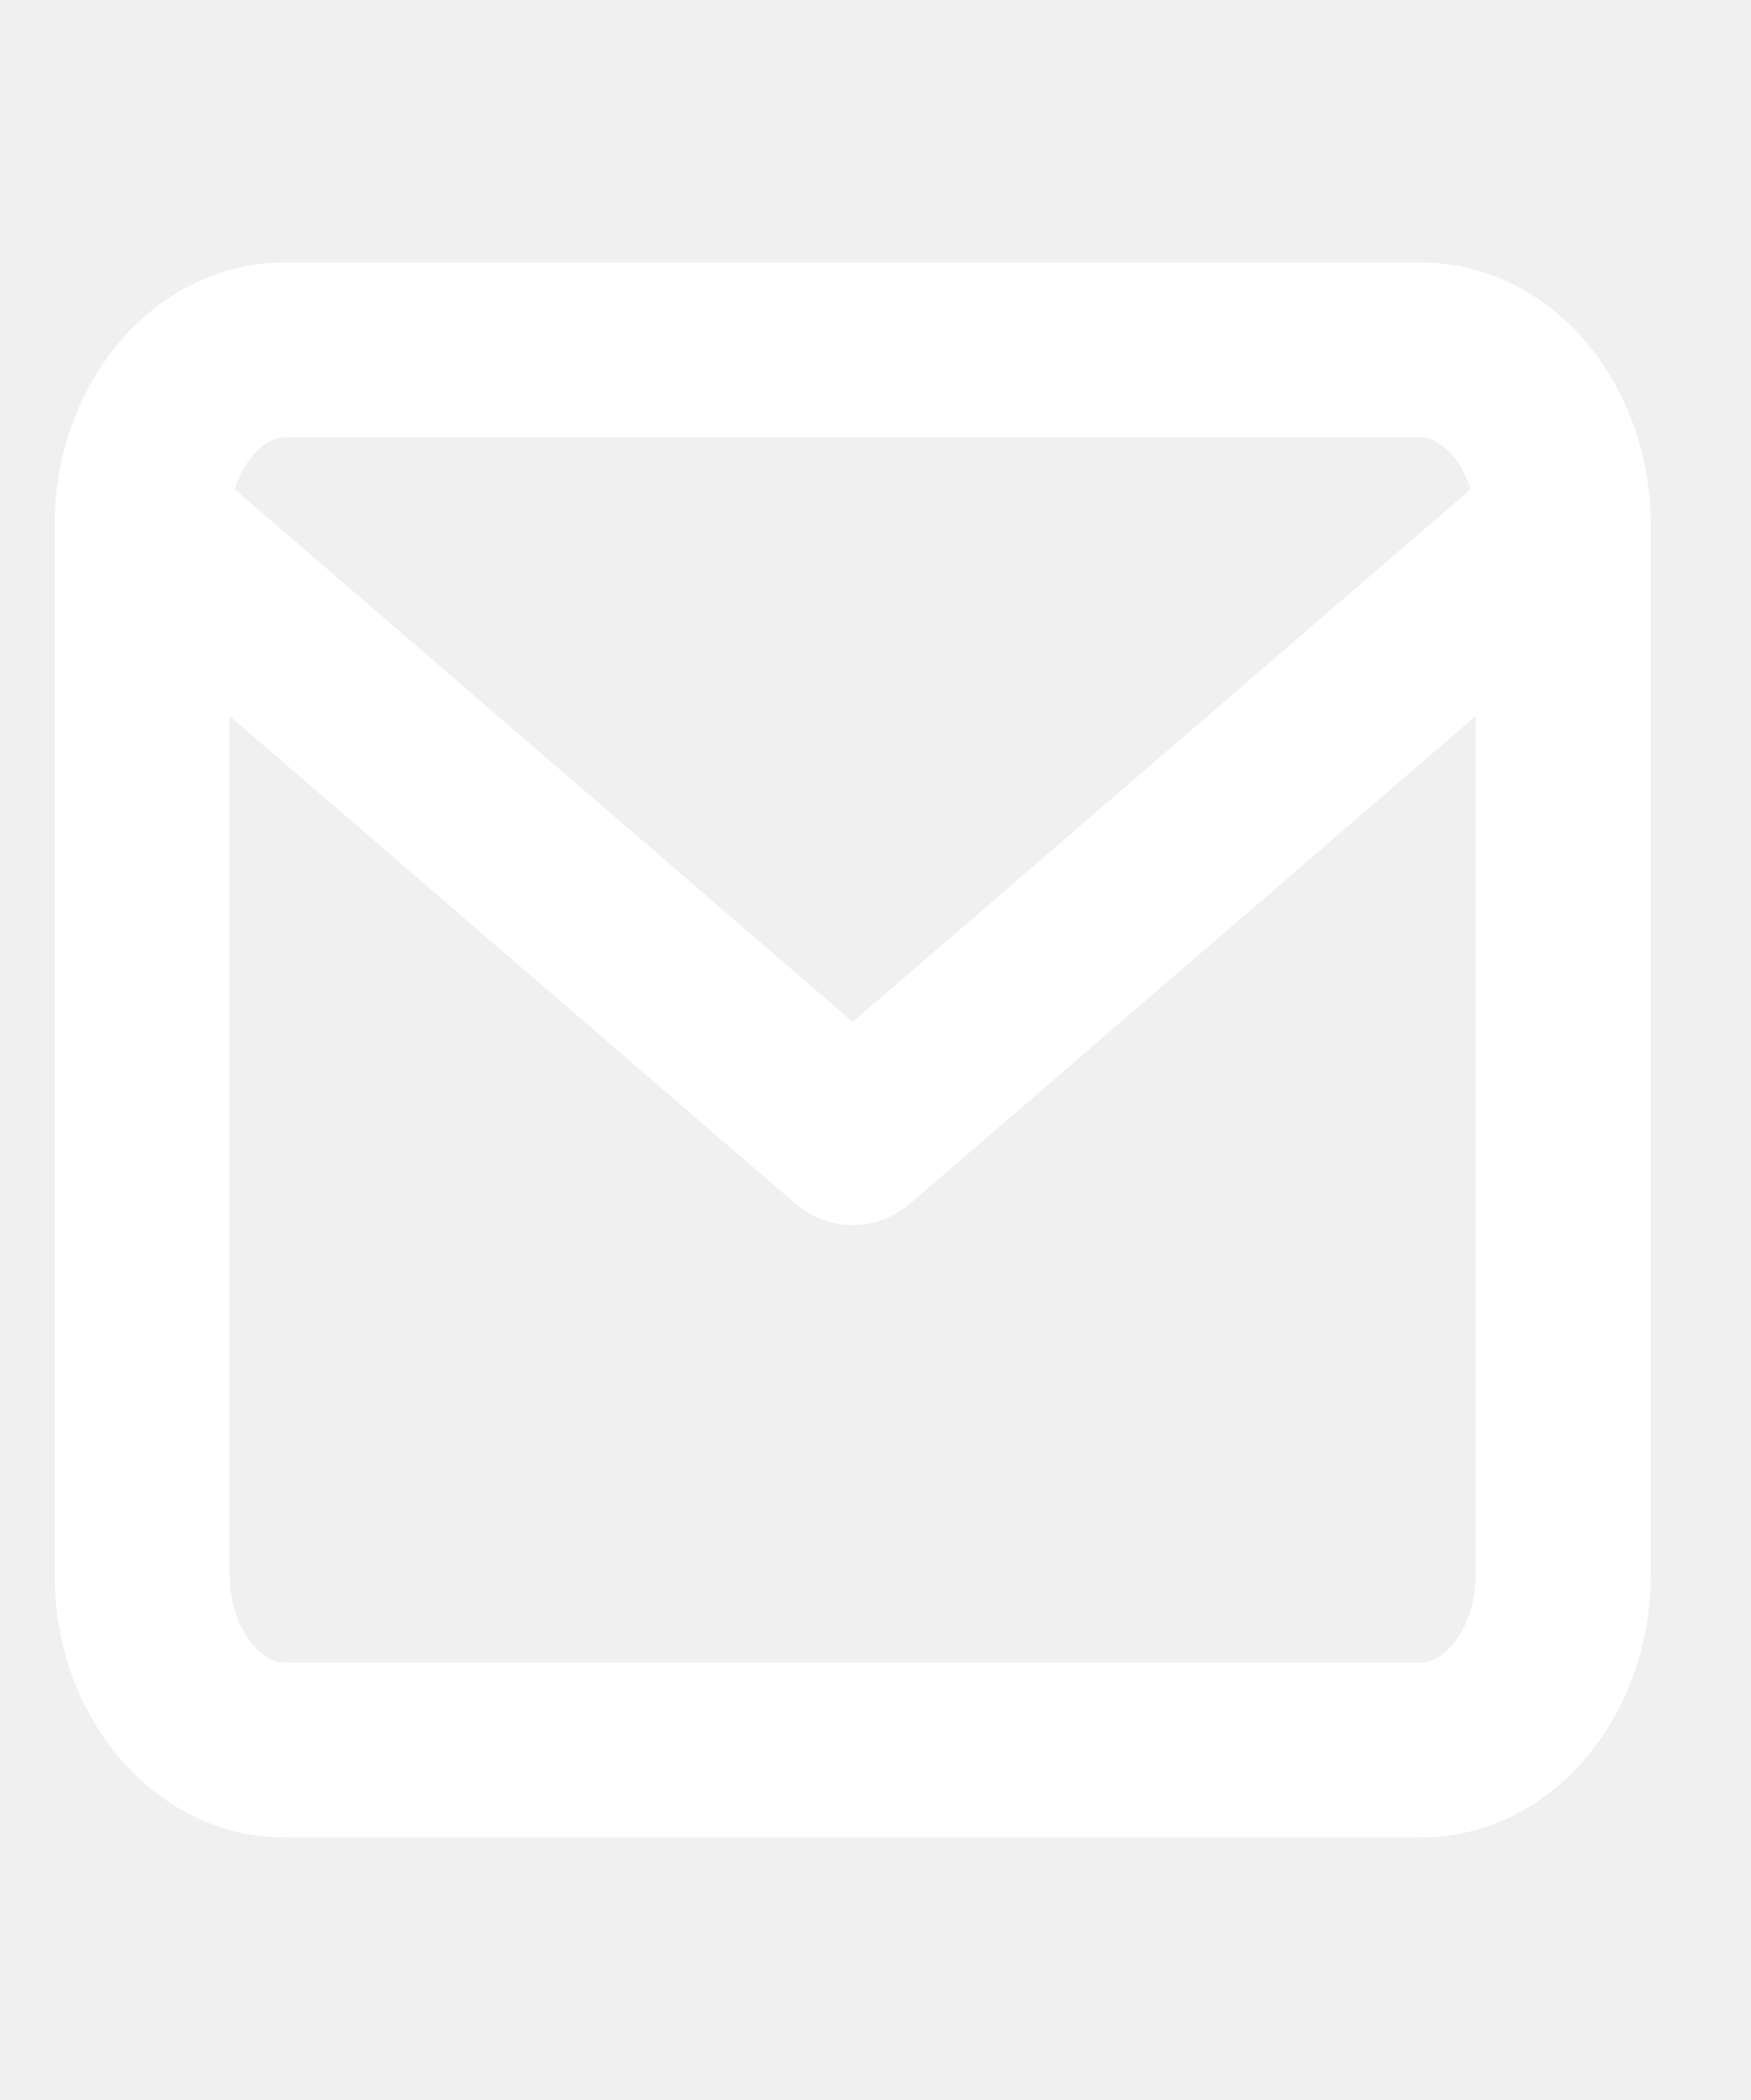
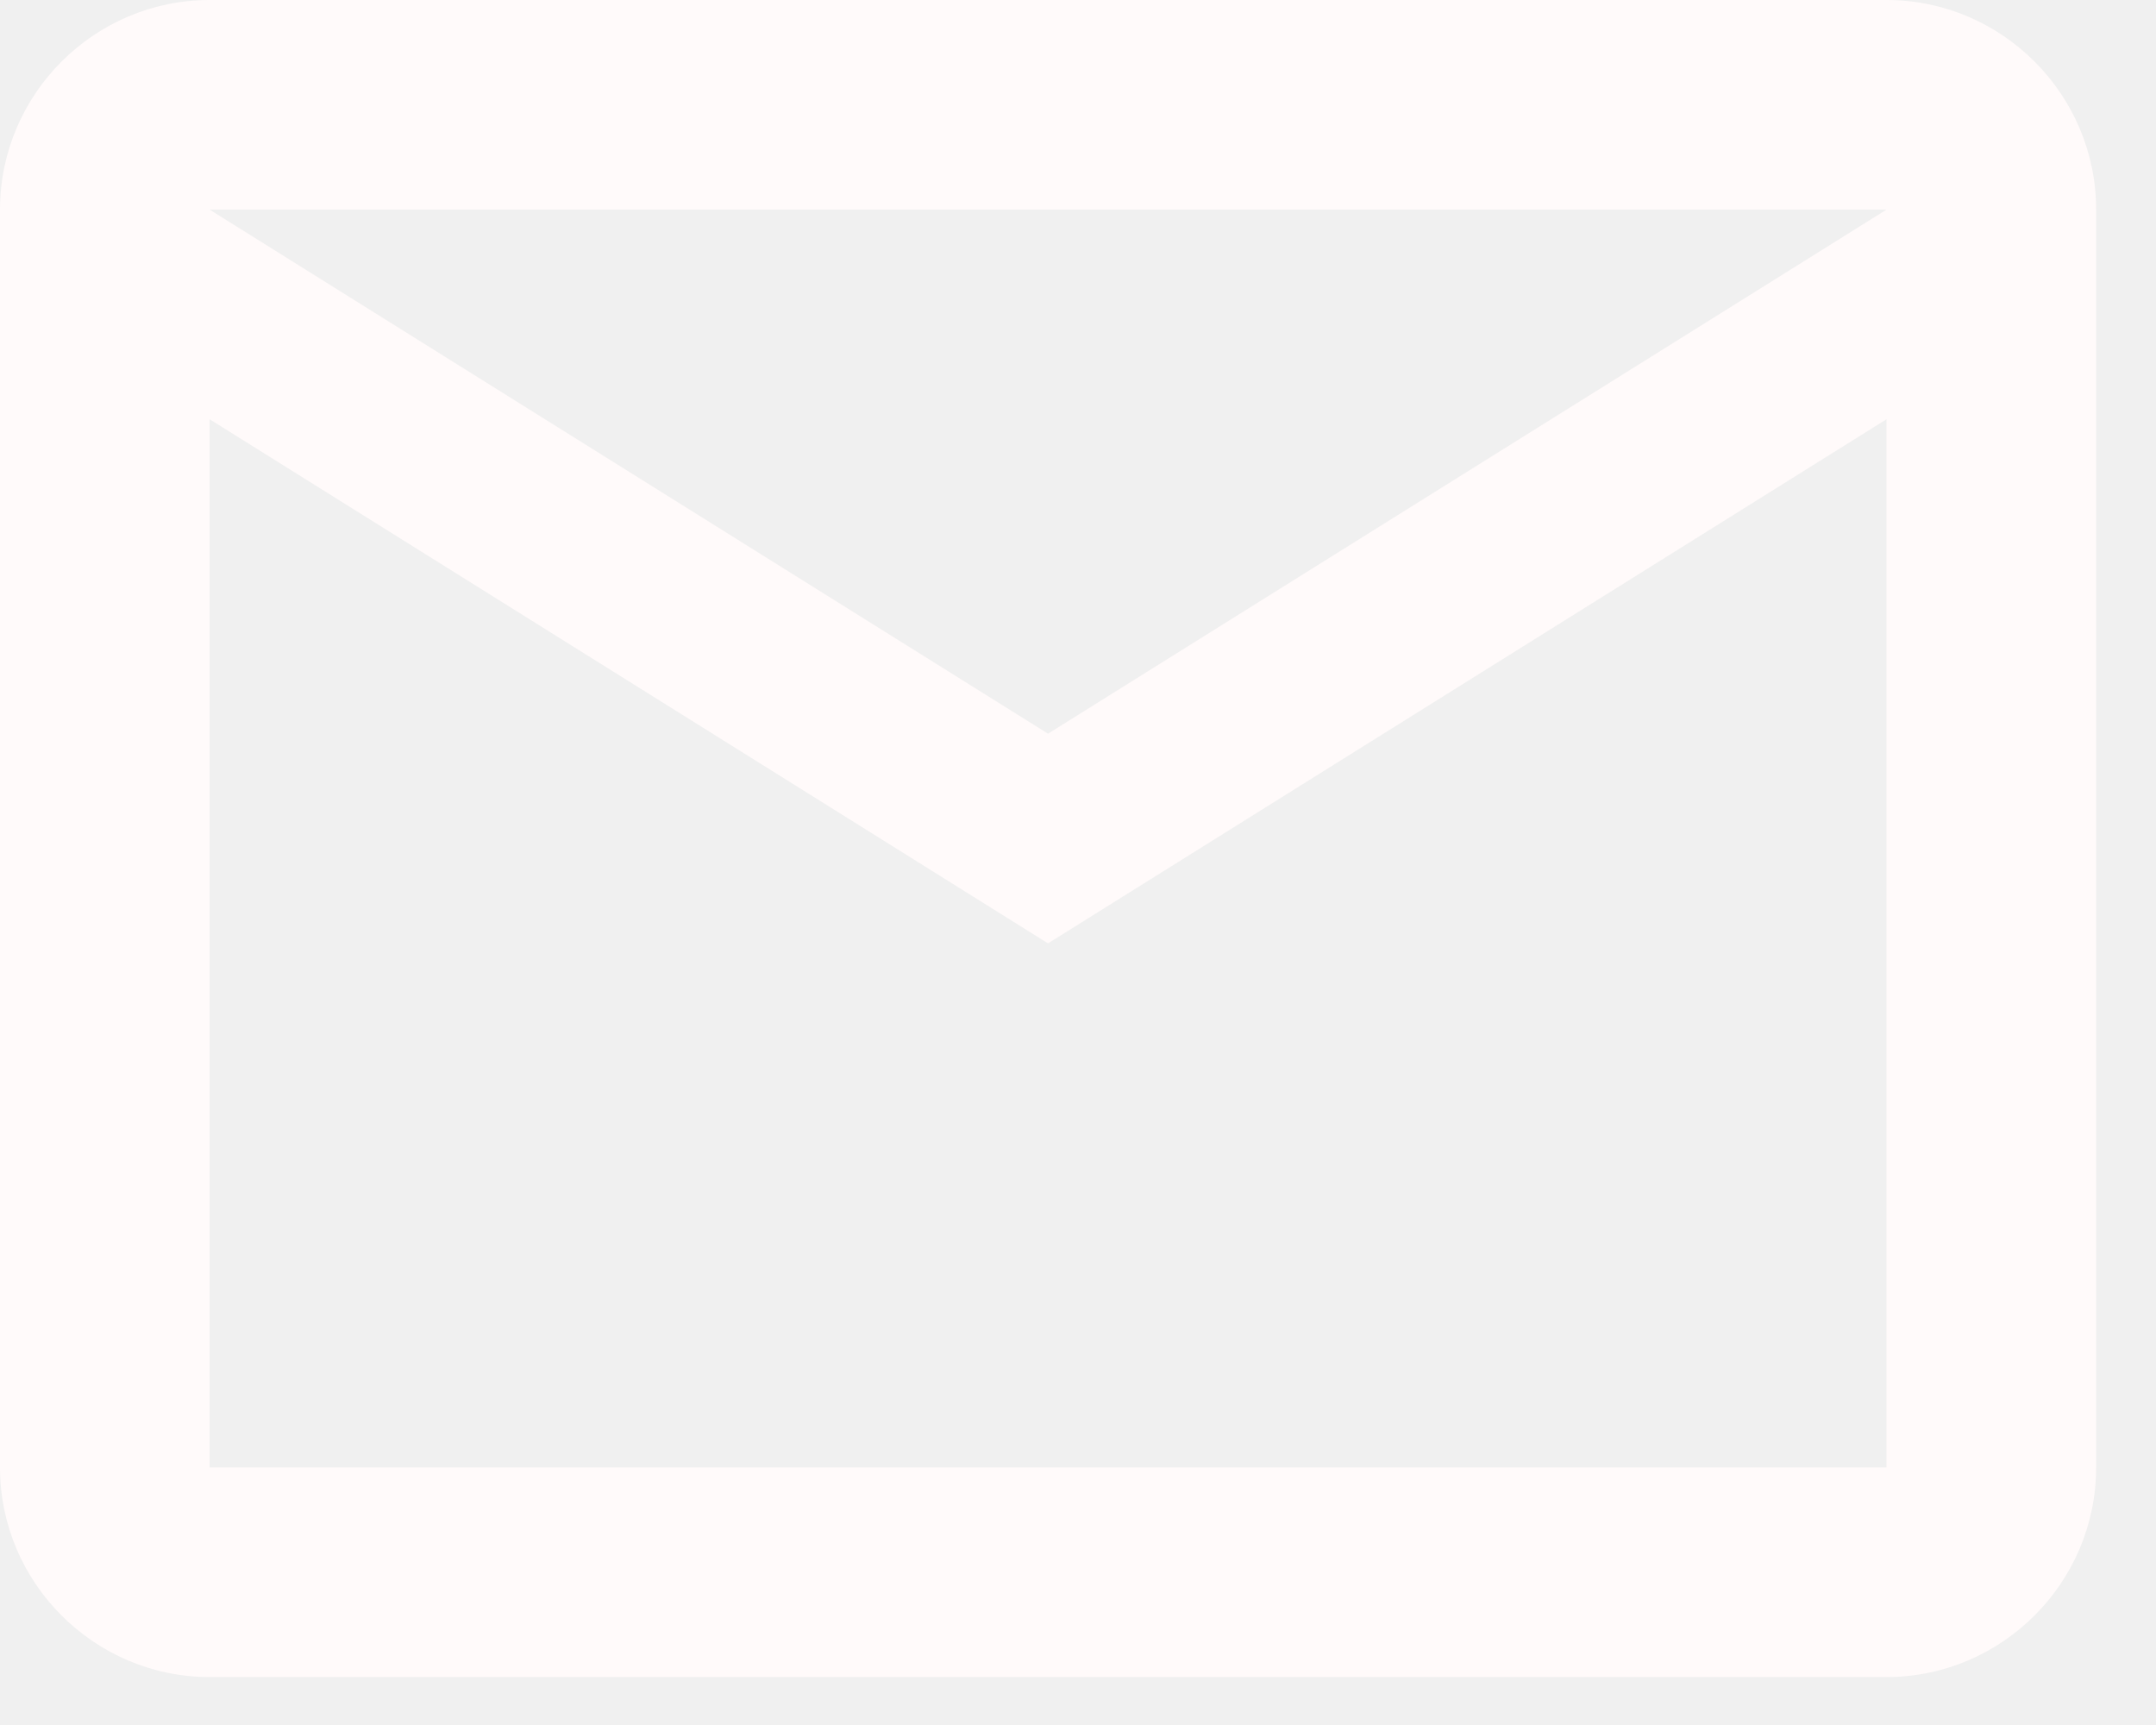
- <svg xmlns="http://www.w3.org/2000/svg" width="20" height="24" viewBox="0 0 20 24" fill="none">
-   <path d="M3.248 4H16.238C17.131 4 17.861 4.9 17.861 6V18C17.861 19.1 17.131 20 16.238 20H3.248C2.354 20 1.624 19.1 1.624 18V6C1.624 4.9 2.354 4 3.248 4Z" stroke="white" stroke-width="2" stroke-linecap="round" stroke-linejoin="round" />
-   <path d="M17.861 6L9.743 13L1.624 6" stroke="white" stroke-width="2" stroke-linecap="round" stroke-linejoin="round" />
+ <svg xmlns="http://www.w3.org/2000/svg" width="30" height="24" viewBox="0 0 30 24" fill="none">
+   <path d="M29.167 2.917C29.167 1.312 27.854 0 26.25 0H2.917C1.312 0 0 1.312 0 2.917V20.417C0 22.021 1.312 23.333 2.917 23.333H26.25C27.854 23.333 29.167 22.021 29.167 20.417V2.917ZM26.25 2.917L14.583 10.208L2.917 2.917H26.25ZM26.25 20.417H2.917V5.833L14.583 13.125L26.25 5.833V20.417Z" fill="#FFFAFA" />
</svg>
